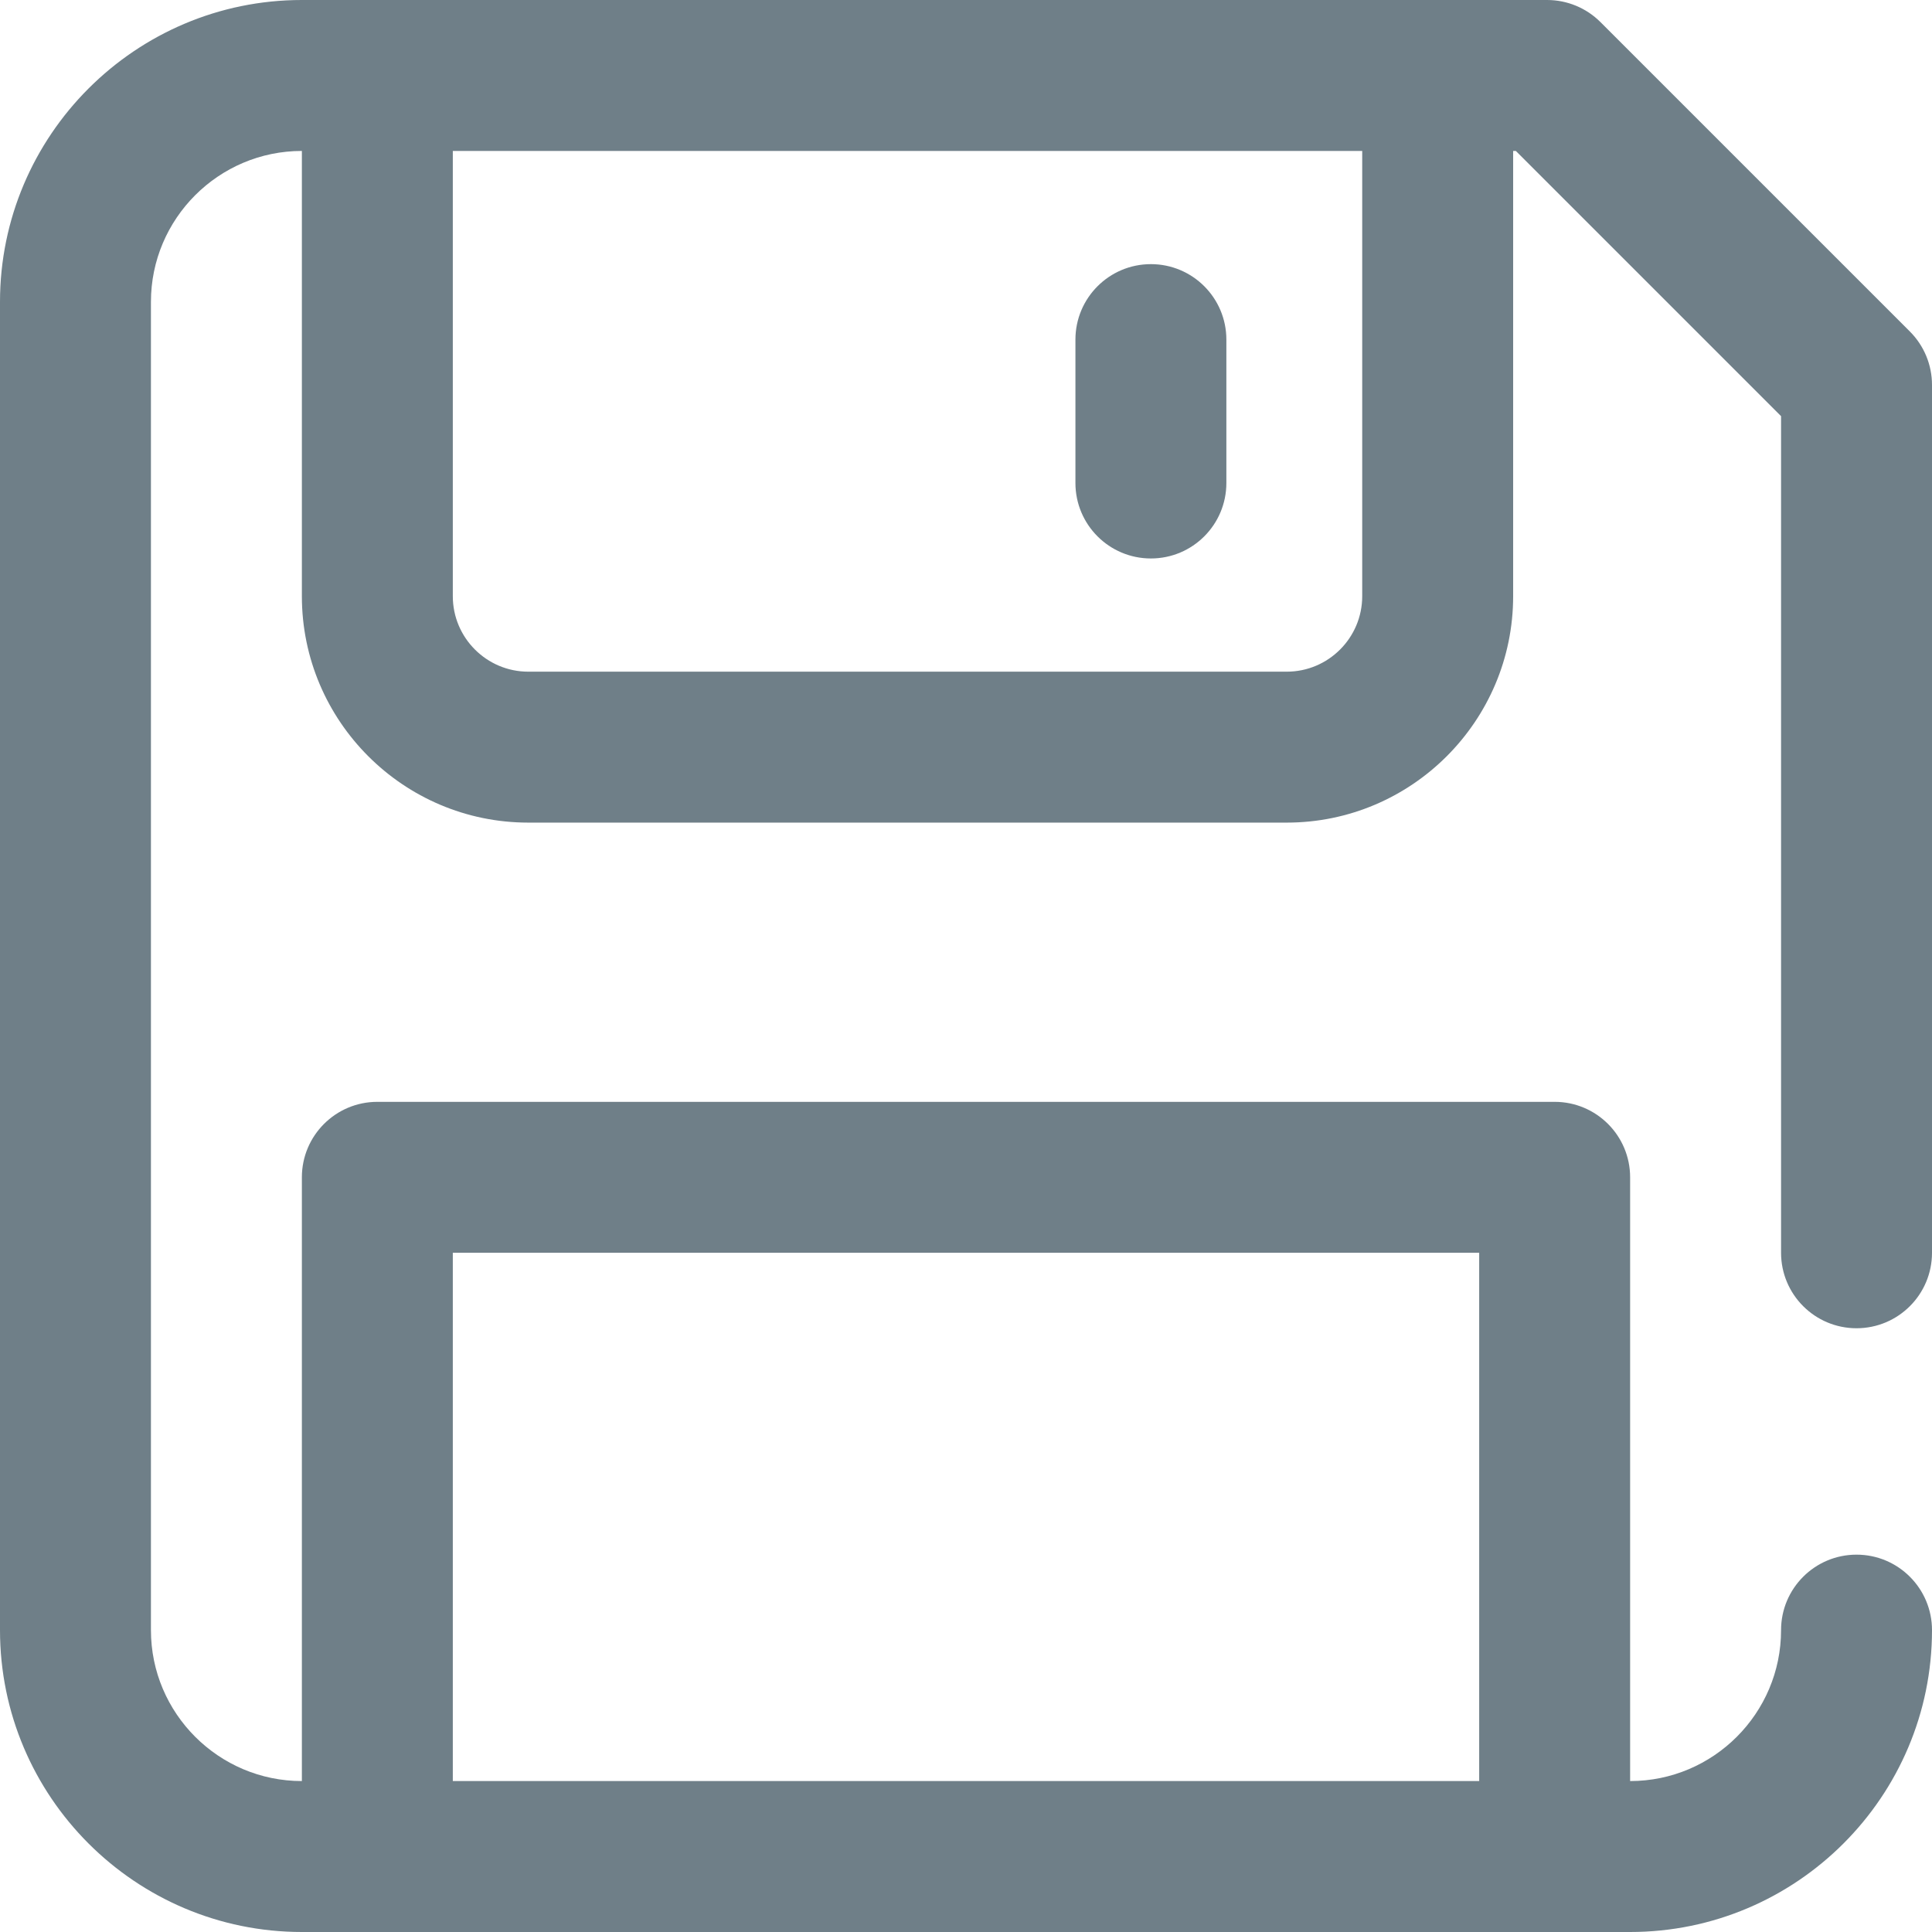
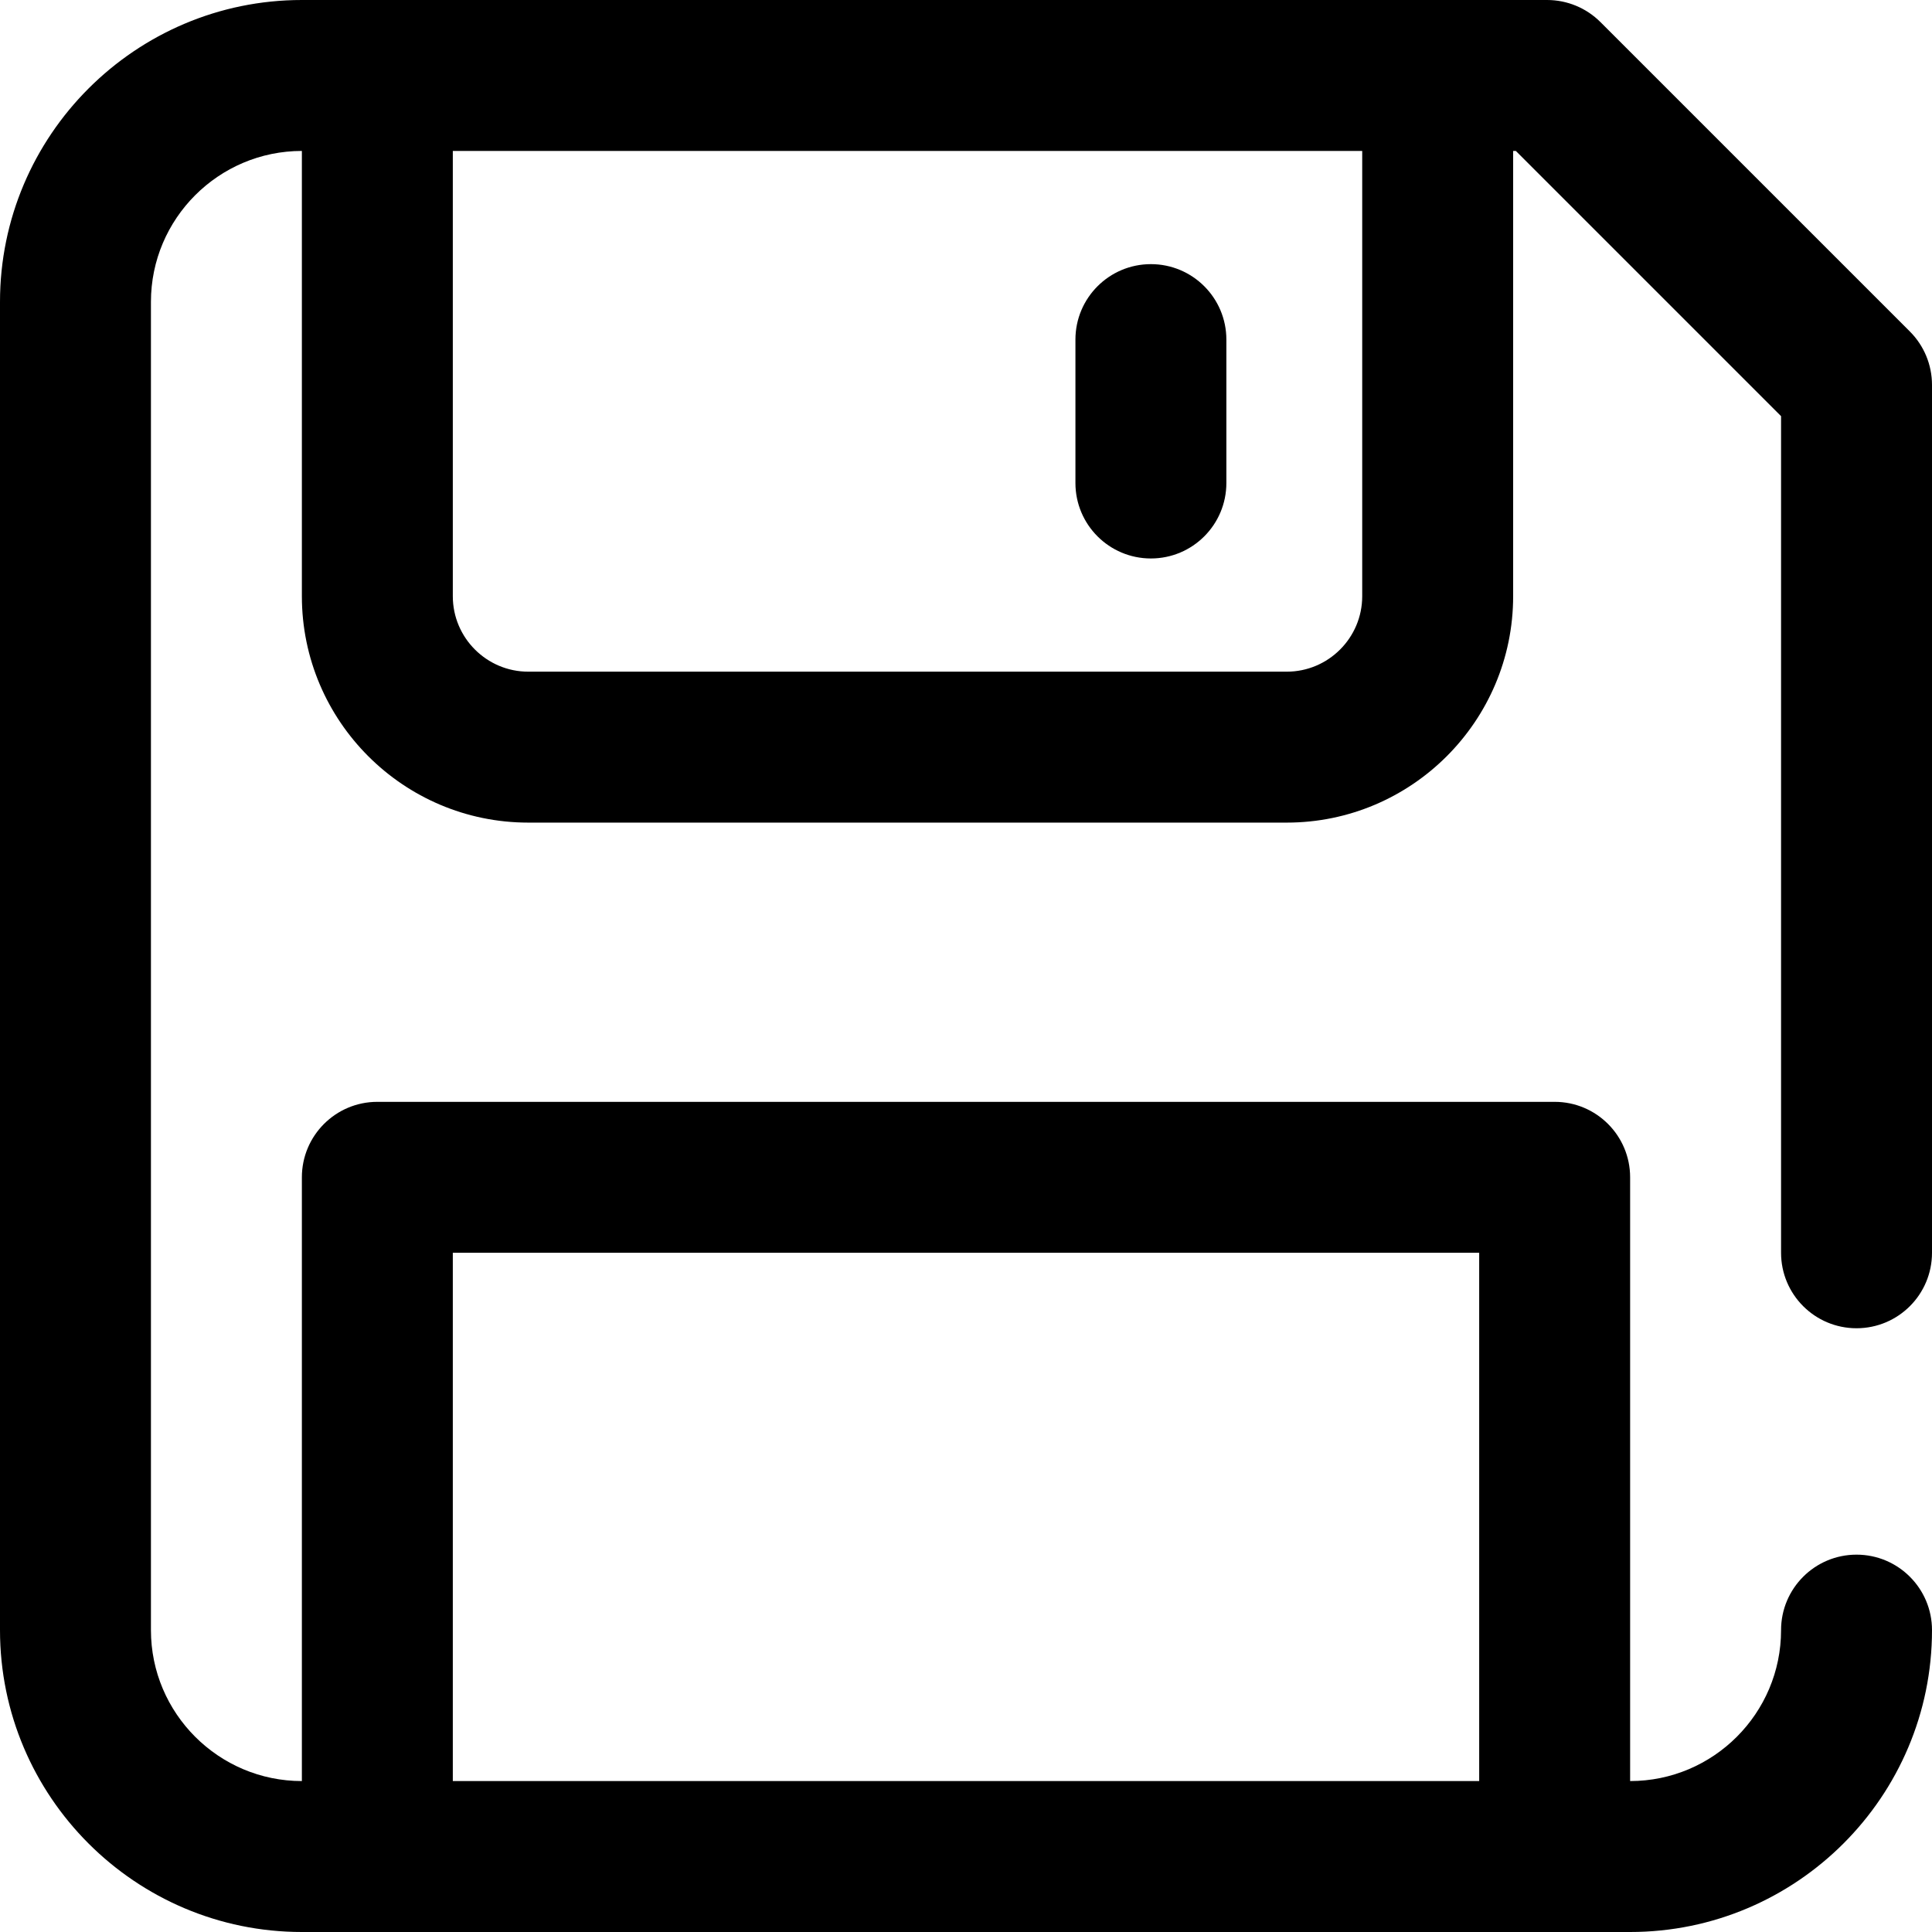
<svg xmlns="http://www.w3.org/2000/svg" version="1.1" id="Capa_1" x="0px" y="0px" viewBox="0 0 512 512" style="enable-background:new 0 0 512 512;" xml:space="preserve">
  <g>
    <g>
      <g>
-         <path d="M305,148c11.046,0,20-8.954,20-20V90c0-11.046-8.954-20-20-20c-11.046,0-20,8.954-20,20v38     C285,139.046,293.954,148,305,148z" fill="#6f7f88" />
-         <path d="M492,352c11.046,0,20-8.954,20-20V102c0-5.304-2.107-10.392-5.858-14.142l-82-82C420.392,2.107,415.304,0,410,0H80     C35.888,0,0,35.888,0,80v352c0,44.112,35.888,80,80,80h352c44.112,0,80-35.888,80-80c0-11.046-8.954-20-20-20     c-11.046,0-20,8.954-20,20c0,22.056-17.944,40-40,40V312c0-11.046-8.954-20-20-20H100c-11.046,0-20,8.954-20,20v160     c-22.056,0-40-17.944-40-40V80c0-22.056,17.944-40,40-40v118c0,33.084,26.916,60,60,60h201c33.084,0,60-26.916,60-60V40h0.716     L472,110.284V332C472,343.046,480.954,352,492,352z M120,332h272v140H120V332z M361,158c0,11.028-8.972,20-20,20H140     c-11.028,0-20-8.972-20-20V40h241V158z" fill="#6f7f88" />
+         <path d="M305,148c11.046,0,20-8.954,20-20V90c0-11.046-8.954-20-20-20c-11.046,0-20,8.954-20,20v38     C285,139.046,293.954,148,305,148z" fill="#000000" />
+         <path d="M492,352c11.046,0,20-8.954,20-20V102c0-5.304-2.107-10.392-5.858-14.142l-82-82C420.392,2.107,415.304,0,410,0H80     C35.888,0,0,35.888,0,80v352c0,44.112,35.888,80,80,80h352c44.112,0,80-35.888,80-80c0-11.046-8.954-20-20-20     c-11.046,0-20,8.954-20,20c0,22.056-17.944,40-40,40V312c0-11.046-8.954-20-20-20H100c-11.046,0-20,8.954-20,20v160     c-22.056,0-40-17.944-40-40V80c0-22.056,17.944-40,40-40v118c0,33.084,26.916,60,60,60h201c33.084,0,60-26.916,60-60V40h0.716     L472,110.284V332C472,343.046,480.954,352,492,352z M120,332h272v140H120V332z M361,158c0,11.028-8.972,20-20,20H140     c-11.028,0-20-8.972-20-20V40h241V158z" fill="#000000" />
      </g>
    </g>
  </g>
  <g>
</g>
  <g>
</g>
  <g>
</g>
  <g>
</g>
  <g>
</g>
  <g>
</g>
  <g>
</g>
  <g>
</g>
  <g>
</g>
  <g>
</g>
  <g>
</g>
  <g>
</g>
  <g>
</g>
  <g>
</g>
  <g>
</g>
</svg>
